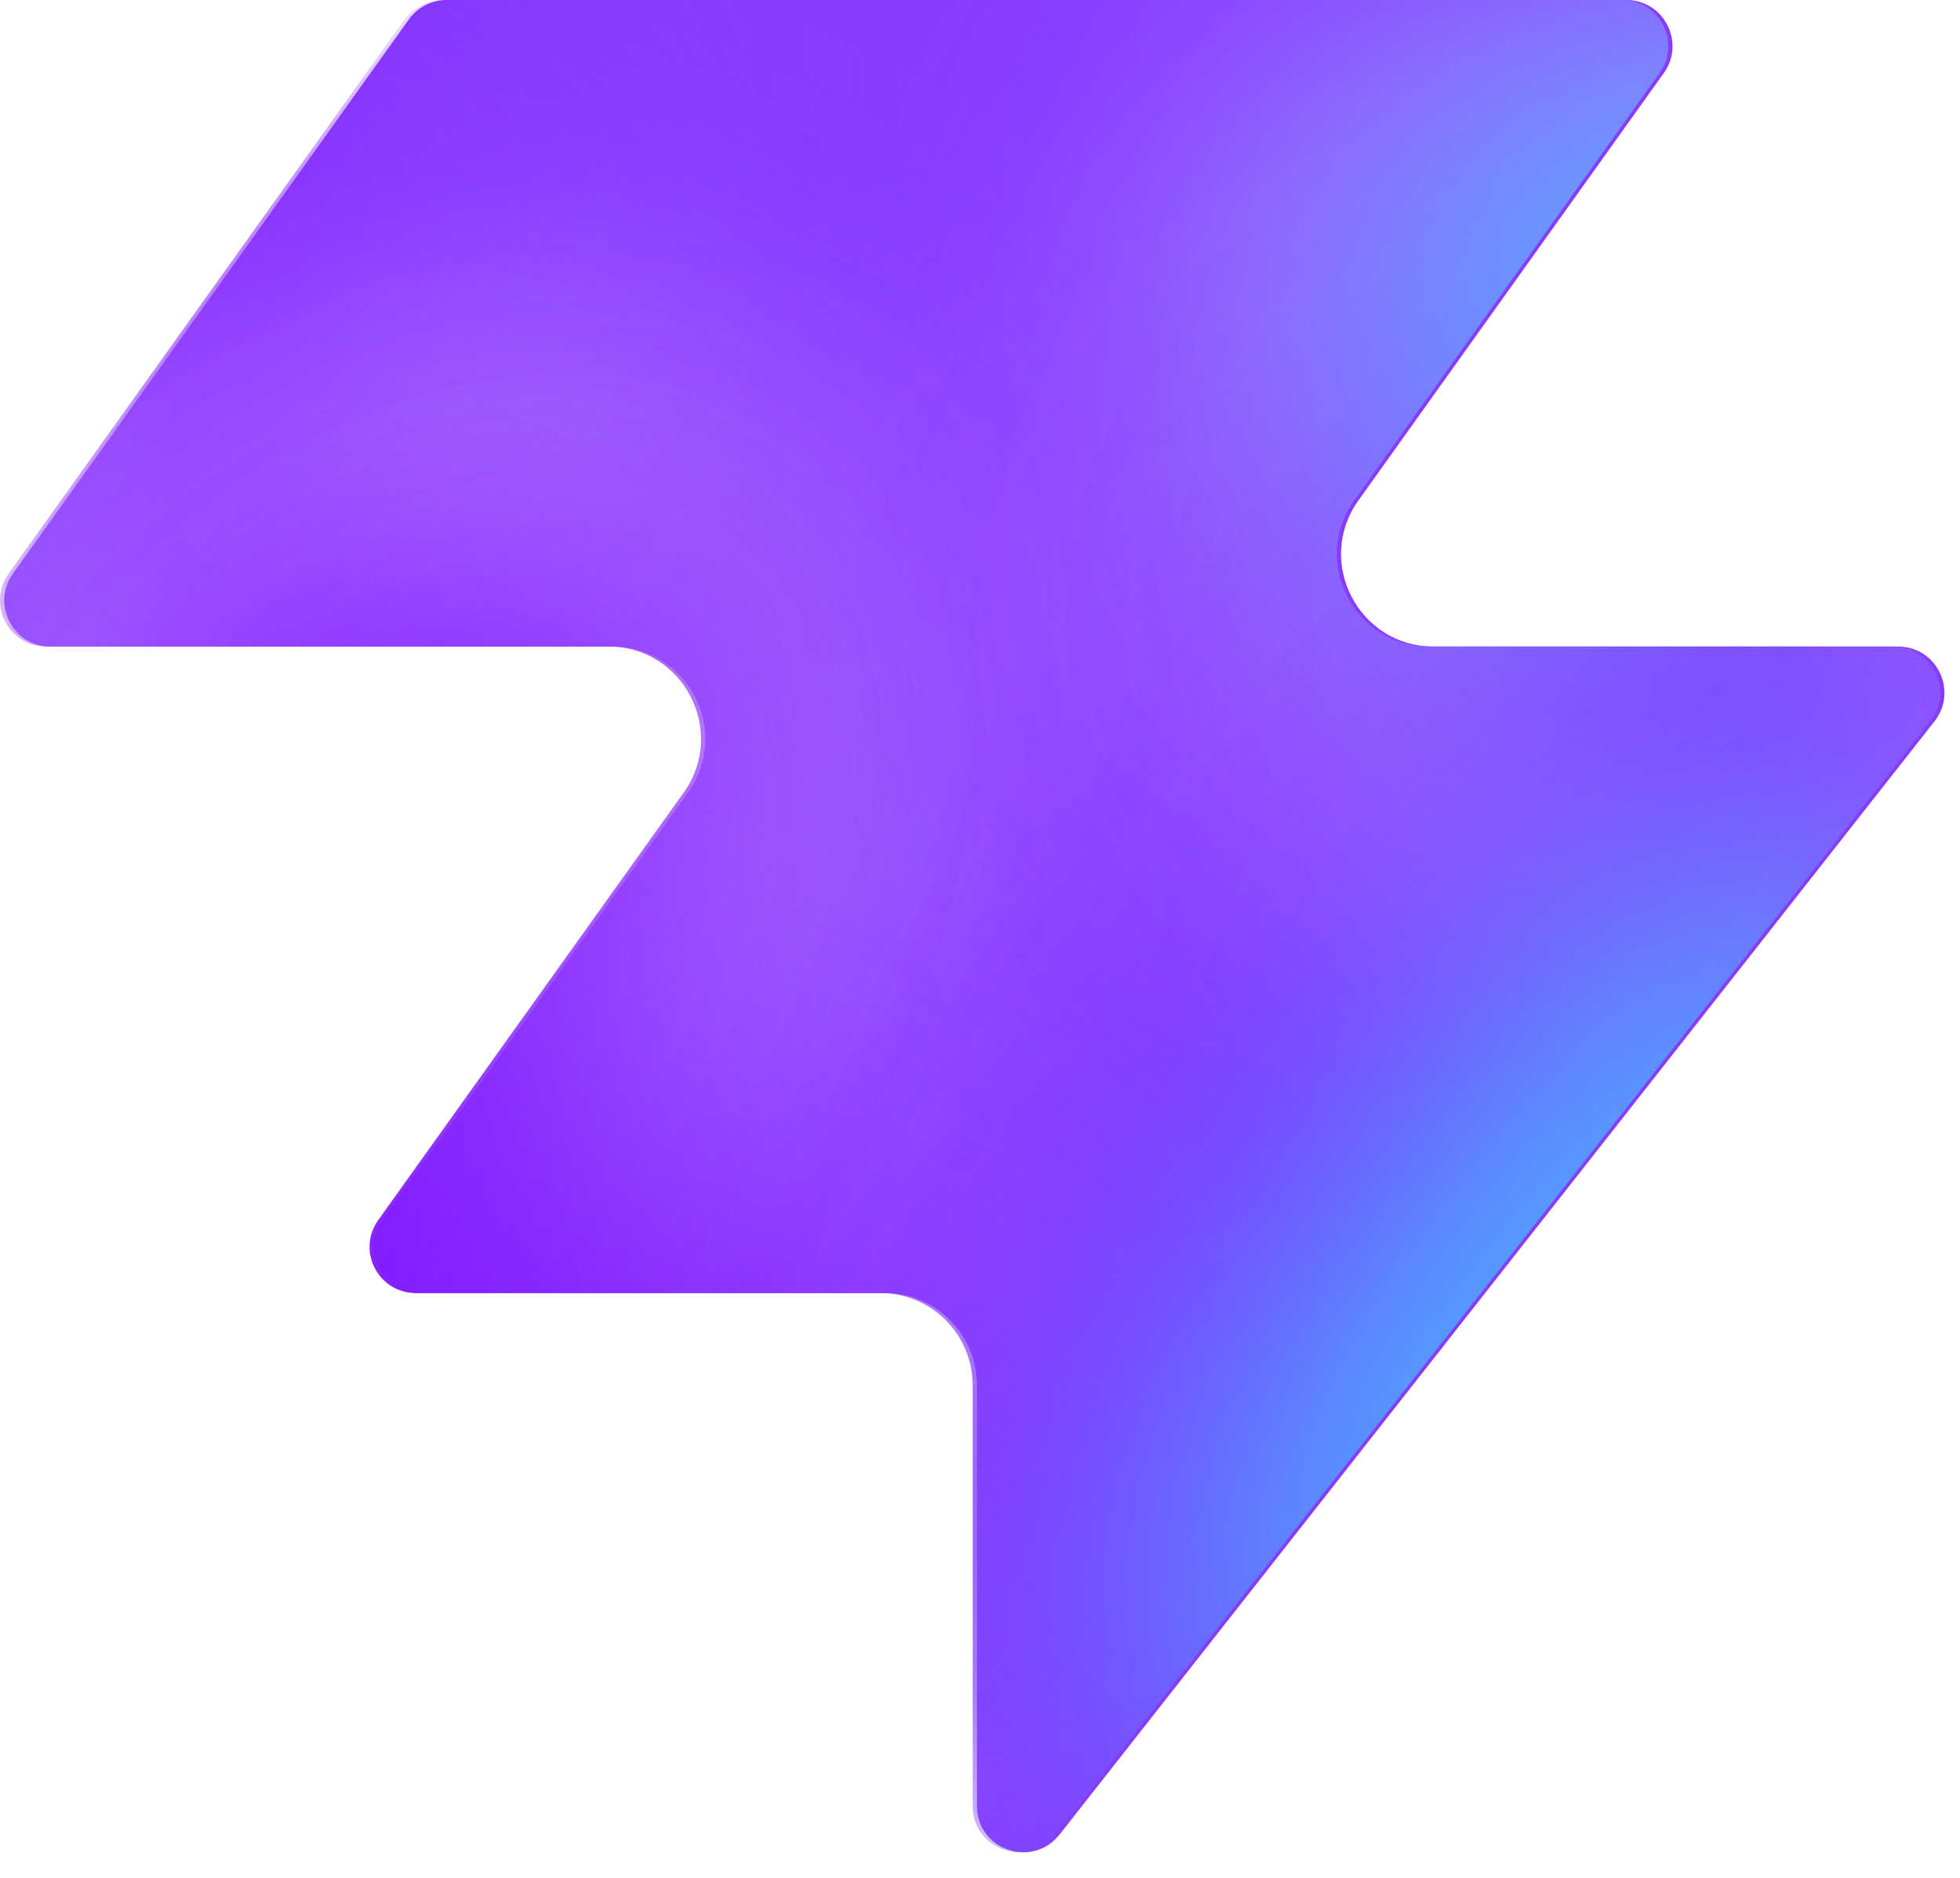
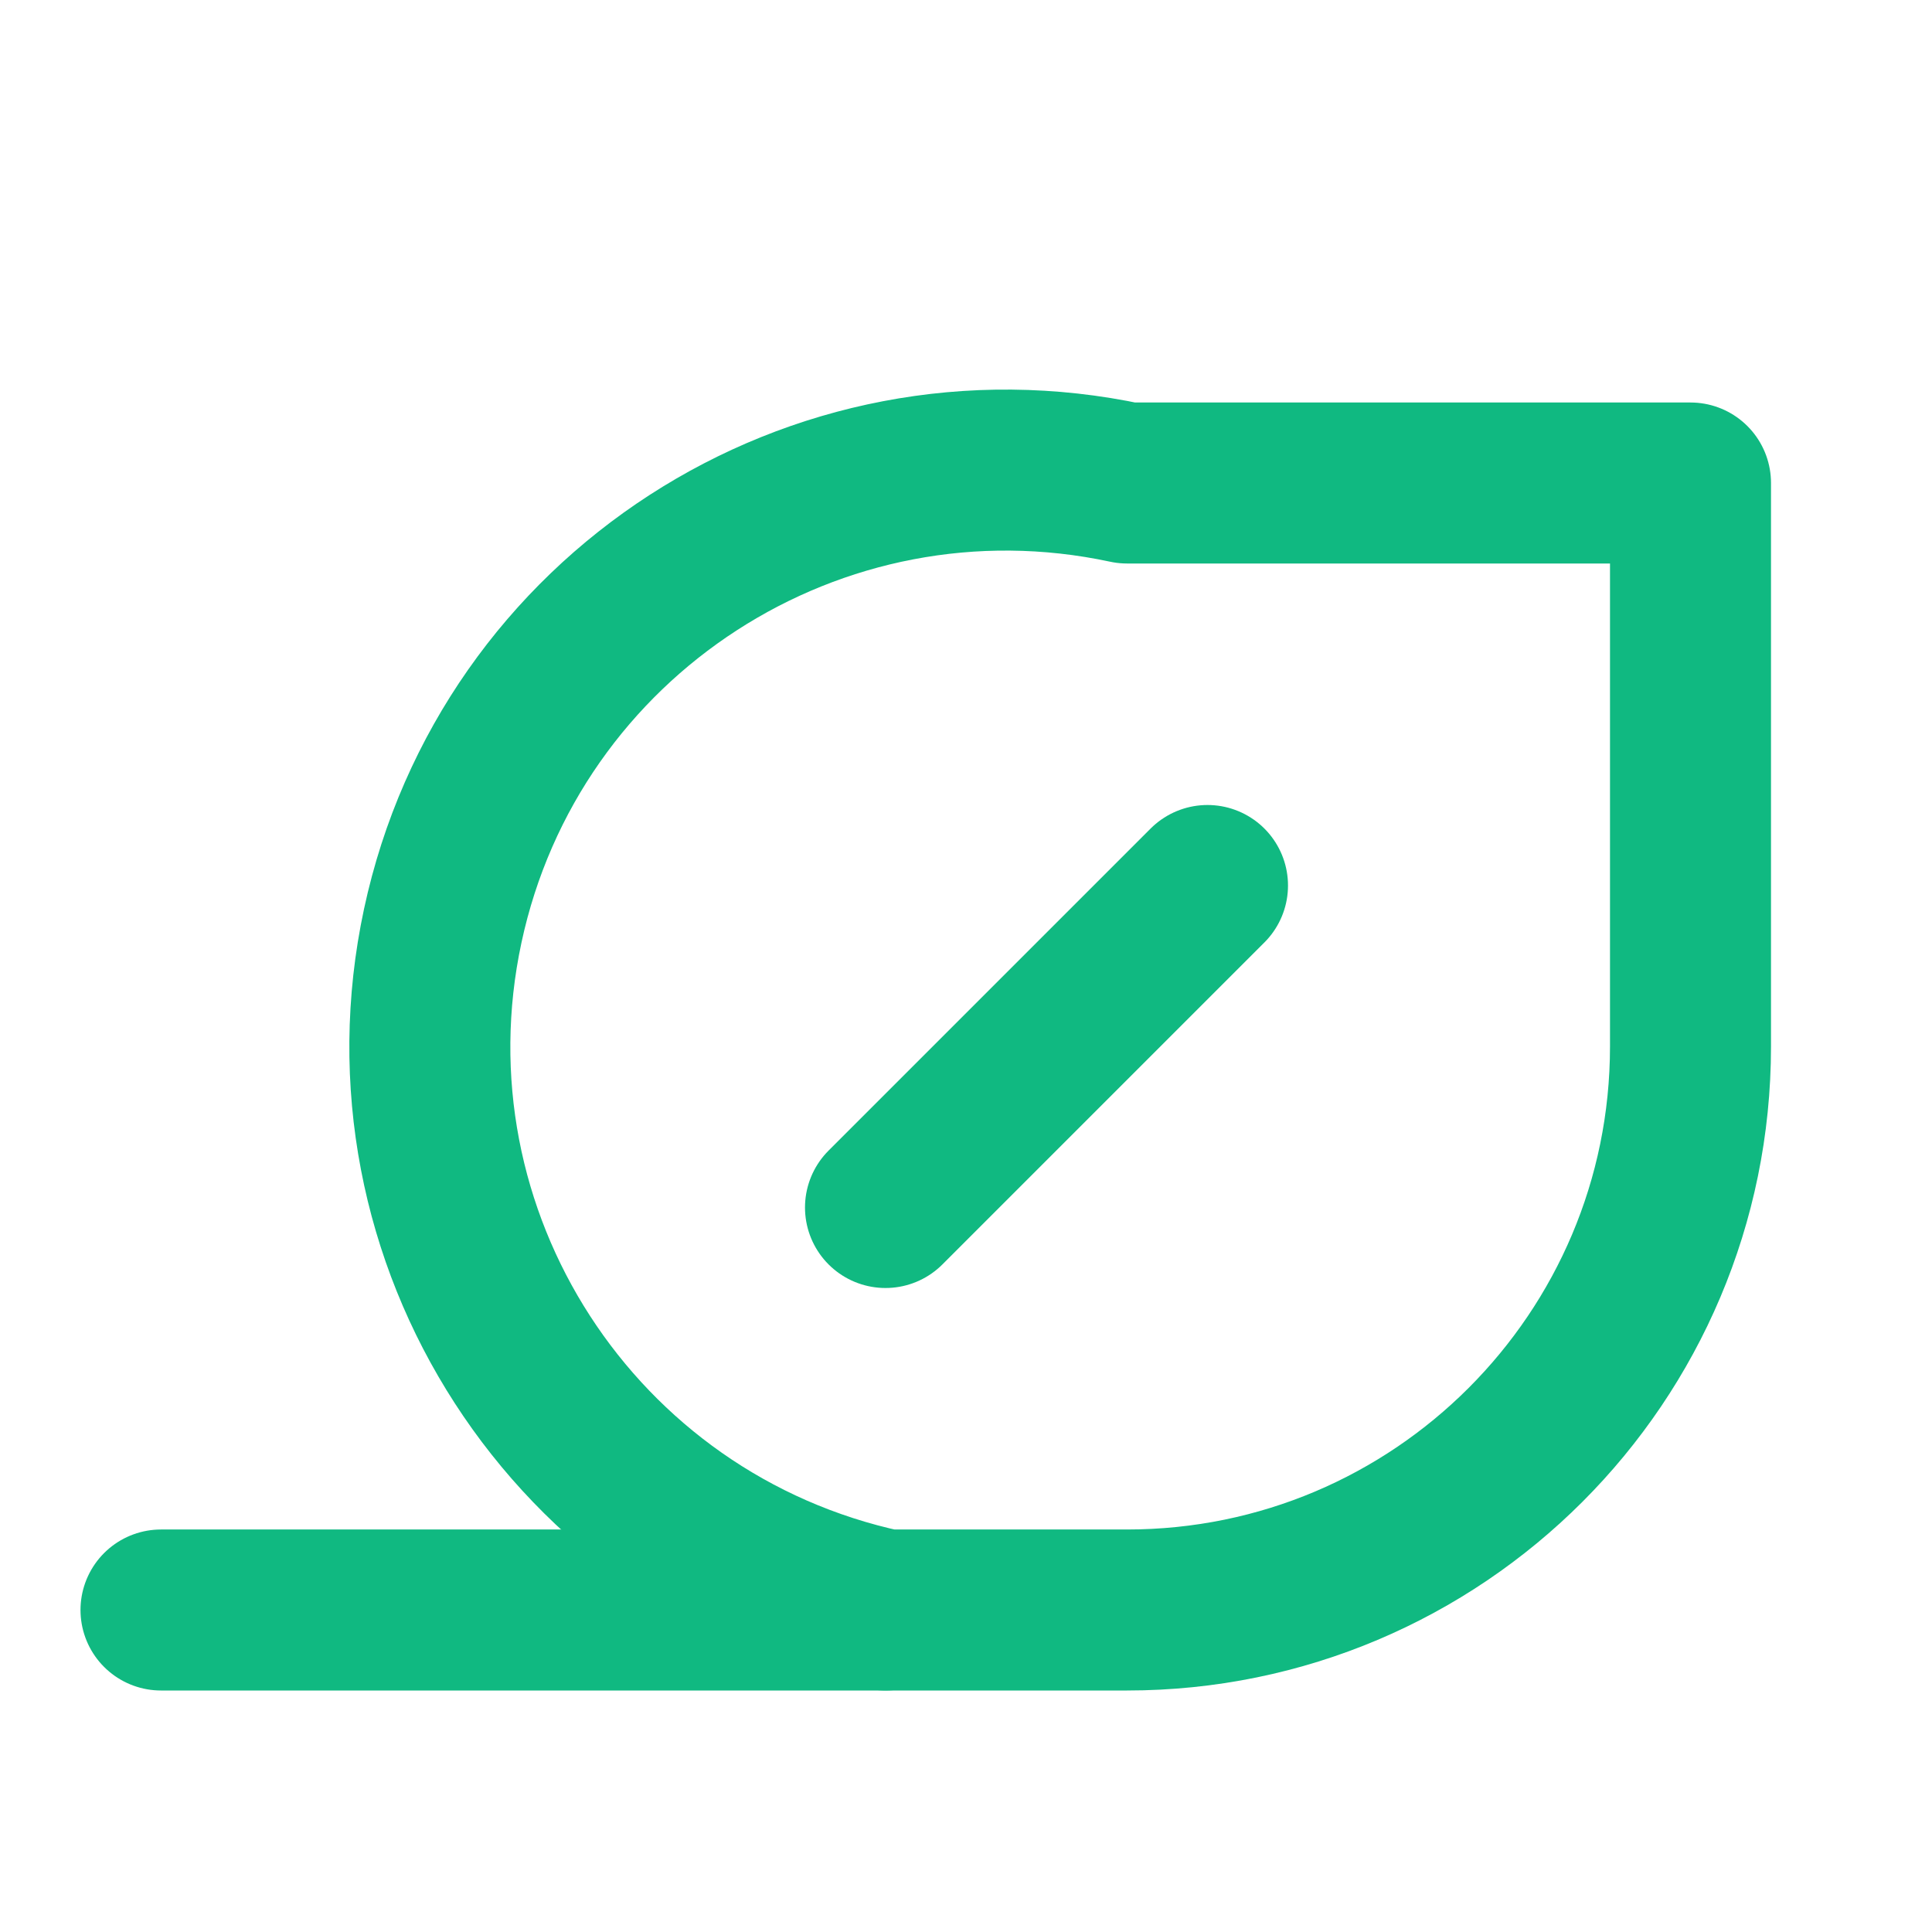
- <svg xmlns="http://www.w3.org/2000/svg" width="48" height="46" fill="none" viewBox="0 0 48 46">
-   <path fill="#863bff" d="M25.946 44.938c-.664.845-2.021.375-2.021-.698V33.937a2.26 2.26 0 0 0-2.262-2.262H10.287c-.92 0-1.456-1.04-.92-1.788l7.48-10.471c1.07-1.497 0-3.578-1.842-3.578H1.237c-.92 0-1.456-1.04-.92-1.788L10.013.474c.214-.297.556-.474.92-.474h28.894c.92 0 1.456 1.04.92 1.788l-7.48 10.471c-1.07 1.498 0 3.579 1.842 3.579h11.377c.943 0 1.473 1.088.89 1.83L25.947 44.94z" style="fill:#863bff;fill:color(display-p3 .525 .23 1);fill-opacity:1" />
-   <mask id="a" width="48" height="46" x="0" y="0" maskUnits="userSpaceOnUse" style="mask-type:alpha">
-     <path fill="#000" d="M25.842 44.938c-.664.844-2.021.375-2.021-.698V33.937a2.26 2.26 0 0 0-2.262-2.262H10.183c-.92 0-1.456-1.04-.92-1.788l7.48-10.471c1.07-1.498 0-3.579-1.842-3.579H1.133c-.92 0-1.456-1.04-.92-1.787L9.91.473c.214-.297.556-.474.92-.474h28.894c.92 0 1.456 1.04.92 1.788l-7.48 10.471c-1.07 1.498 0 3.578 1.842 3.578h11.377c.943 0 1.473 1.088.89 1.832L25.843 44.94z" style="fill:#000;fill-opacity:1" />
-   </mask>
-   <g mask="url(#a)">
-     <g filter="url(#b)">
-       <ellipse cx="5.508" cy="14.704" fill="#ede6ff" rx="5.508" ry="14.704" style="fill:#ede6ff;fill:color(display-p3 .927 .903 1);fill-opacity:1" transform="matrix(.00324 1 1 -.00324 -4.47 31.516)" />
-     </g>
-     <g filter="url(#c)">
-       <ellipse cx="10.399" cy="29.851" fill="#ede6ff" rx="10.399" ry="29.851" style="fill:#ede6ff;fill:color(display-p3 .927 .903 1);fill-opacity:1" transform="matrix(.00324 1 1 -.00324 -39.328 7.883)" />
-     </g>
-     <g filter="url(#d)">
-       <ellipse cx="5.508" cy="30.487" fill="#7e14ff" rx="5.508" ry="30.487" style="fill:#7e14ff;fill:color(display-p3 .492 .077 1);fill-opacity:1" transform="rotate(89.814 -25.913 -14.639)scale(1 -1)" />
-     </g>
-     <g filter="url(#e)">
-       <ellipse cx="5.508" cy="30.599" fill="#7e14ff" rx="5.508" ry="30.599" style="fill:#7e14ff;fill:color(display-p3 .492 .077 1);fill-opacity:1" transform="rotate(89.814 -32.644 -3.334)scale(1 -1)" />
-     </g>
-     <g filter="url(#f)">
-       <ellipse cx="5.508" cy="30.599" fill="#7e14ff" rx="5.508" ry="30.599" style="fill:#7e14ff;fill:color(display-p3 .492 .077 1);fill-opacity:1" transform="matrix(.00324 1 1 -.00324 -34.34 30.47)" />
-     </g>
-     <g filter="url(#g)">
-       <ellipse cx="14.072" cy="22.078" fill="#ede6ff" rx="14.072" ry="22.078" style="fill:#ede6ff;fill:color(display-p3 .927 .903 1);fill-opacity:1" transform="rotate(93.35 24.506 48.493)scale(-1 1)" />
-     </g>
-     <g filter="url(#h)">
-       <ellipse cx="3.47" cy="21.501" fill="#7e14ff" rx="3.47" ry="21.501" style="fill:#7e14ff;fill:color(display-p3 .492 .077 1);fill-opacity:1" transform="rotate(89.009 28.708 47.59)scale(-1 1)" />
-     </g>
-     <g filter="url(#i)">
-       <ellipse cx="3.47" cy="21.501" fill="#7e14ff" rx="3.47" ry="21.501" style="fill:#7e14ff;fill:color(display-p3 .492 .077 1);fill-opacity:1" transform="rotate(89.009 28.708 47.59)scale(-1 1)" />
-     </g>
-     <g filter="url(#j)">
-       <ellipse cx=".387" cy="8.972" fill="#7e14ff" rx="4.407" ry="29.108" style="fill:#7e14ff;fill:color(display-p3 .492 .077 1);fill-opacity:1" transform="rotate(39.51 .387 8.972)" />
-     </g>
-     <g filter="url(#k)">
-       <ellipse cx="47.523" cy="-6.092" fill="#7e14ff" rx="4.407" ry="29.108" style="fill:#7e14ff;fill:color(display-p3 .492 .077 1);fill-opacity:1" transform="rotate(37.892 47.523 -6.092)" />
-     </g>
-     <g filter="url(#l)">
-       <ellipse cx="41.412" cy="6.333" fill="#47bfff" rx="5.971" ry="9.665" style="fill:#47bfff;fill:color(display-p3 .28 .748 1);fill-opacity:1" transform="rotate(37.892 41.412 6.333)" />
-     </g>
-     <g filter="url(#m)">
-       <ellipse cx="-1.879" cy="38.332" fill="#7e14ff" rx="4.407" ry="29.108" style="fill:#7e14ff;fill:color(display-p3 .492 .077 1);fill-opacity:1" transform="rotate(37.892 -1.88 38.332)" />
-     </g>
-     <g filter="url(#n)">
-       <ellipse cx="-1.879" cy="38.332" fill="#7e14ff" rx="4.407" ry="29.108" style="fill:#7e14ff;fill:color(display-p3 .492 .077 1);fill-opacity:1" transform="rotate(37.892 -1.88 38.332)" />
-     </g>
-     <g filter="url(#o)">
-       <ellipse cx="35.651" cy="29.907" fill="#7e14ff" rx="4.407" ry="29.108" style="fill:#7e14ff;fill:color(display-p3 .492 .077 1);fill-opacity:1" transform="rotate(37.892 35.651 29.907)" />
-     </g>
-     <g filter="url(#p)">
-       <ellipse cx="38.418" cy="32.4" fill="#47bfff" rx="5.971" ry="15.297" style="fill:#47bfff;fill:color(display-p3 .28 .748 1);fill-opacity:1" transform="rotate(37.892 38.418 32.4)" />
-     </g>
-   </g>
-   <defs>
-     <filter id="b" width="60.045" height="41.654" x="-19.77" y="16.149" color-interpolation-filters="sRGB" filterUnits="userSpaceOnUse">
-       <feFlood flood-opacity="0" result="BackgroundImageFix" />
-       <feBlend in="SourceGraphic" in2="BackgroundImageFix" result="shape" />
-       <feGaussianBlur result="effect1_foregroundBlur_2002_17158" stdDeviation="7.659" />
-     </filter>
-     <filter id="c" width="90.34" height="51.437" x="-54.613" y="-7.533" color-interpolation-filters="sRGB" filterUnits="userSpaceOnUse">
-       <feFlood flood-opacity="0" result="BackgroundImageFix" />
-       <feBlend in="SourceGraphic" in2="BackgroundImageFix" result="shape" />
-       <feGaussianBlur result="effect1_foregroundBlur_2002_17158" stdDeviation="7.659" />
-     </filter>
-     <filter id="d" width="79.355" height="29.4" x="-49.64" y="2.03" color-interpolation-filters="sRGB" filterUnits="userSpaceOnUse">
-       <feFlood flood-opacity="0" result="BackgroundImageFix" />
-       <feBlend in="SourceGraphic" in2="BackgroundImageFix" result="shape" />
-       <feGaussianBlur result="effect1_foregroundBlur_2002_17158" stdDeviation="4.596" />
-     </filter>
-     <filter id="e" width="79.579" height="29.4" x="-45.045" y="20.029" color-interpolation-filters="sRGB" filterUnits="userSpaceOnUse">
-       <feFlood flood-opacity="0" result="BackgroundImageFix" />
-       <feBlend in="SourceGraphic" in2="BackgroundImageFix" result="shape" />
-       <feGaussianBlur result="effect1_foregroundBlur_2002_17158" stdDeviation="4.596" />
-     </filter>
-     <filter id="f" width="79.579" height="29.4" x="-43.513" y="21.178" color-interpolation-filters="sRGB" filterUnits="userSpaceOnUse">
-       <feFlood flood-opacity="0" result="BackgroundImageFix" />
-       <feBlend in="SourceGraphic" in2="BackgroundImageFix" result="shape" />
-       <feGaussianBlur result="effect1_foregroundBlur_2002_17158" stdDeviation="4.596" />
-     </filter>
-     <filter id="g" width="74.749" height="58.852" x="15.756" y="-17.901" color-interpolation-filters="sRGB" filterUnits="userSpaceOnUse">
-       <feFlood flood-opacity="0" result="BackgroundImageFix" />
-       <feBlend in="SourceGraphic" in2="BackgroundImageFix" result="shape" />
-       <feGaussianBlur result="effect1_foregroundBlur_2002_17158" stdDeviation="7.659" />
-     </filter>
-     <filter id="h" width="61.377" height="25.362" x="23.548" y="2.284" color-interpolation-filters="sRGB" filterUnits="userSpaceOnUse">
-       <feFlood flood-opacity="0" result="BackgroundImageFix" />
-       <feBlend in="SourceGraphic" in2="BackgroundImageFix" result="shape" />
-       <feGaussianBlur result="effect1_foregroundBlur_2002_17158" stdDeviation="4.596" />
-     </filter>
-     <filter id="i" width="61.377" height="25.362" x="23.548" y="2.284" color-interpolation-filters="sRGB" filterUnits="userSpaceOnUse">
-       <feFlood flood-opacity="0" result="BackgroundImageFix" />
-       <feBlend in="SourceGraphic" in2="BackgroundImageFix" result="shape" />
-       <feGaussianBlur result="effect1_foregroundBlur_2002_17158" stdDeviation="4.596" />
-     </filter>
-     <filter id="j" width="56.045" height="63.649" x="-27.636" y="-22.853" color-interpolation-filters="sRGB" filterUnits="userSpaceOnUse">
-       <feFlood flood-opacity="0" result="BackgroundImageFix" />
-       <feBlend in="SourceGraphic" in2="BackgroundImageFix" result="shape" />
-       <feGaussianBlur result="effect1_foregroundBlur_2002_17158" stdDeviation="4.596" />
-     </filter>
-     <filter id="k" width="54.814" height="64.646" x="20.116" y="-38.415" color-interpolation-filters="sRGB" filterUnits="userSpaceOnUse">
-       <feFlood flood-opacity="0" result="BackgroundImageFix" />
-       <feBlend in="SourceGraphic" in2="BackgroundImageFix" result="shape" />
-       <feGaussianBlur result="effect1_foregroundBlur_2002_17158" stdDeviation="4.596" />
-     </filter>
-     <filter id="l" width="33.541" height="35.313" x="24.641" y="-11.323" color-interpolation-filters="sRGB" filterUnits="userSpaceOnUse">
-       <feFlood flood-opacity="0" result="BackgroundImageFix" />
-       <feBlend in="SourceGraphic" in2="BackgroundImageFix" result="shape" />
-       <feGaussianBlur result="effect1_foregroundBlur_2002_17158" stdDeviation="4.596" />
-     </filter>
-     <filter id="m" width="54.814" height="64.646" x="-29.286" y="6.009" color-interpolation-filters="sRGB" filterUnits="userSpaceOnUse">
-       <feFlood flood-opacity="0" result="BackgroundImageFix" />
-       <feBlend in="SourceGraphic" in2="BackgroundImageFix" result="shape" />
-       <feGaussianBlur result="effect1_foregroundBlur_2002_17158" stdDeviation="4.596" />
-     </filter>
-     <filter id="n" width="54.814" height="64.646" x="-29.286" y="6.009" color-interpolation-filters="sRGB" filterUnits="userSpaceOnUse">
-       <feFlood flood-opacity="0" result="BackgroundImageFix" />
-       <feBlend in="SourceGraphic" in2="BackgroundImageFix" result="shape" />
-       <feGaussianBlur result="effect1_foregroundBlur_2002_17158" stdDeviation="4.596" />
-     </filter>
-     <filter id="o" width="54.814" height="64.646" x="8.244" y="-2.416" color-interpolation-filters="sRGB" filterUnits="userSpaceOnUse">
-       <feFlood flood-opacity="0" result="BackgroundImageFix" />
-       <feBlend in="SourceGraphic" in2="BackgroundImageFix" result="shape" />
-       <feGaussianBlur result="effect1_foregroundBlur_2002_17158" stdDeviation="4.596" />
-     </filter>
-     <filter id="p" width="39.409" height="43.623" x="18.713" y="10.588" color-interpolation-filters="sRGB" filterUnits="userSpaceOnUse">
-       <feFlood flood-opacity="0" result="BackgroundImageFix" />
-       <feBlend in="SourceGraphic" in2="BackgroundImageFix" result="shape" />
-       <feGaussianBlur result="effect1_foregroundBlur_2002_17158" stdDeviation="4.596" />
-     </filter>
-   </defs>
+ <svg xmlns="http://www.w3.org/2000/svg" width="24" height="24" viewBox="0 0 24 24" fill="none" stroke="#10b981" stroke-width="2" stroke-linecap="round" stroke-linejoin="round">
+   <path d="M11 20A7 7 0 0 1 14 6h7v7a7 7 0 0 1-7 7h-3Z" />
+   <path d="M11 20 2 20" />
+   <path d="M15 11 11 15" />
</svg>
